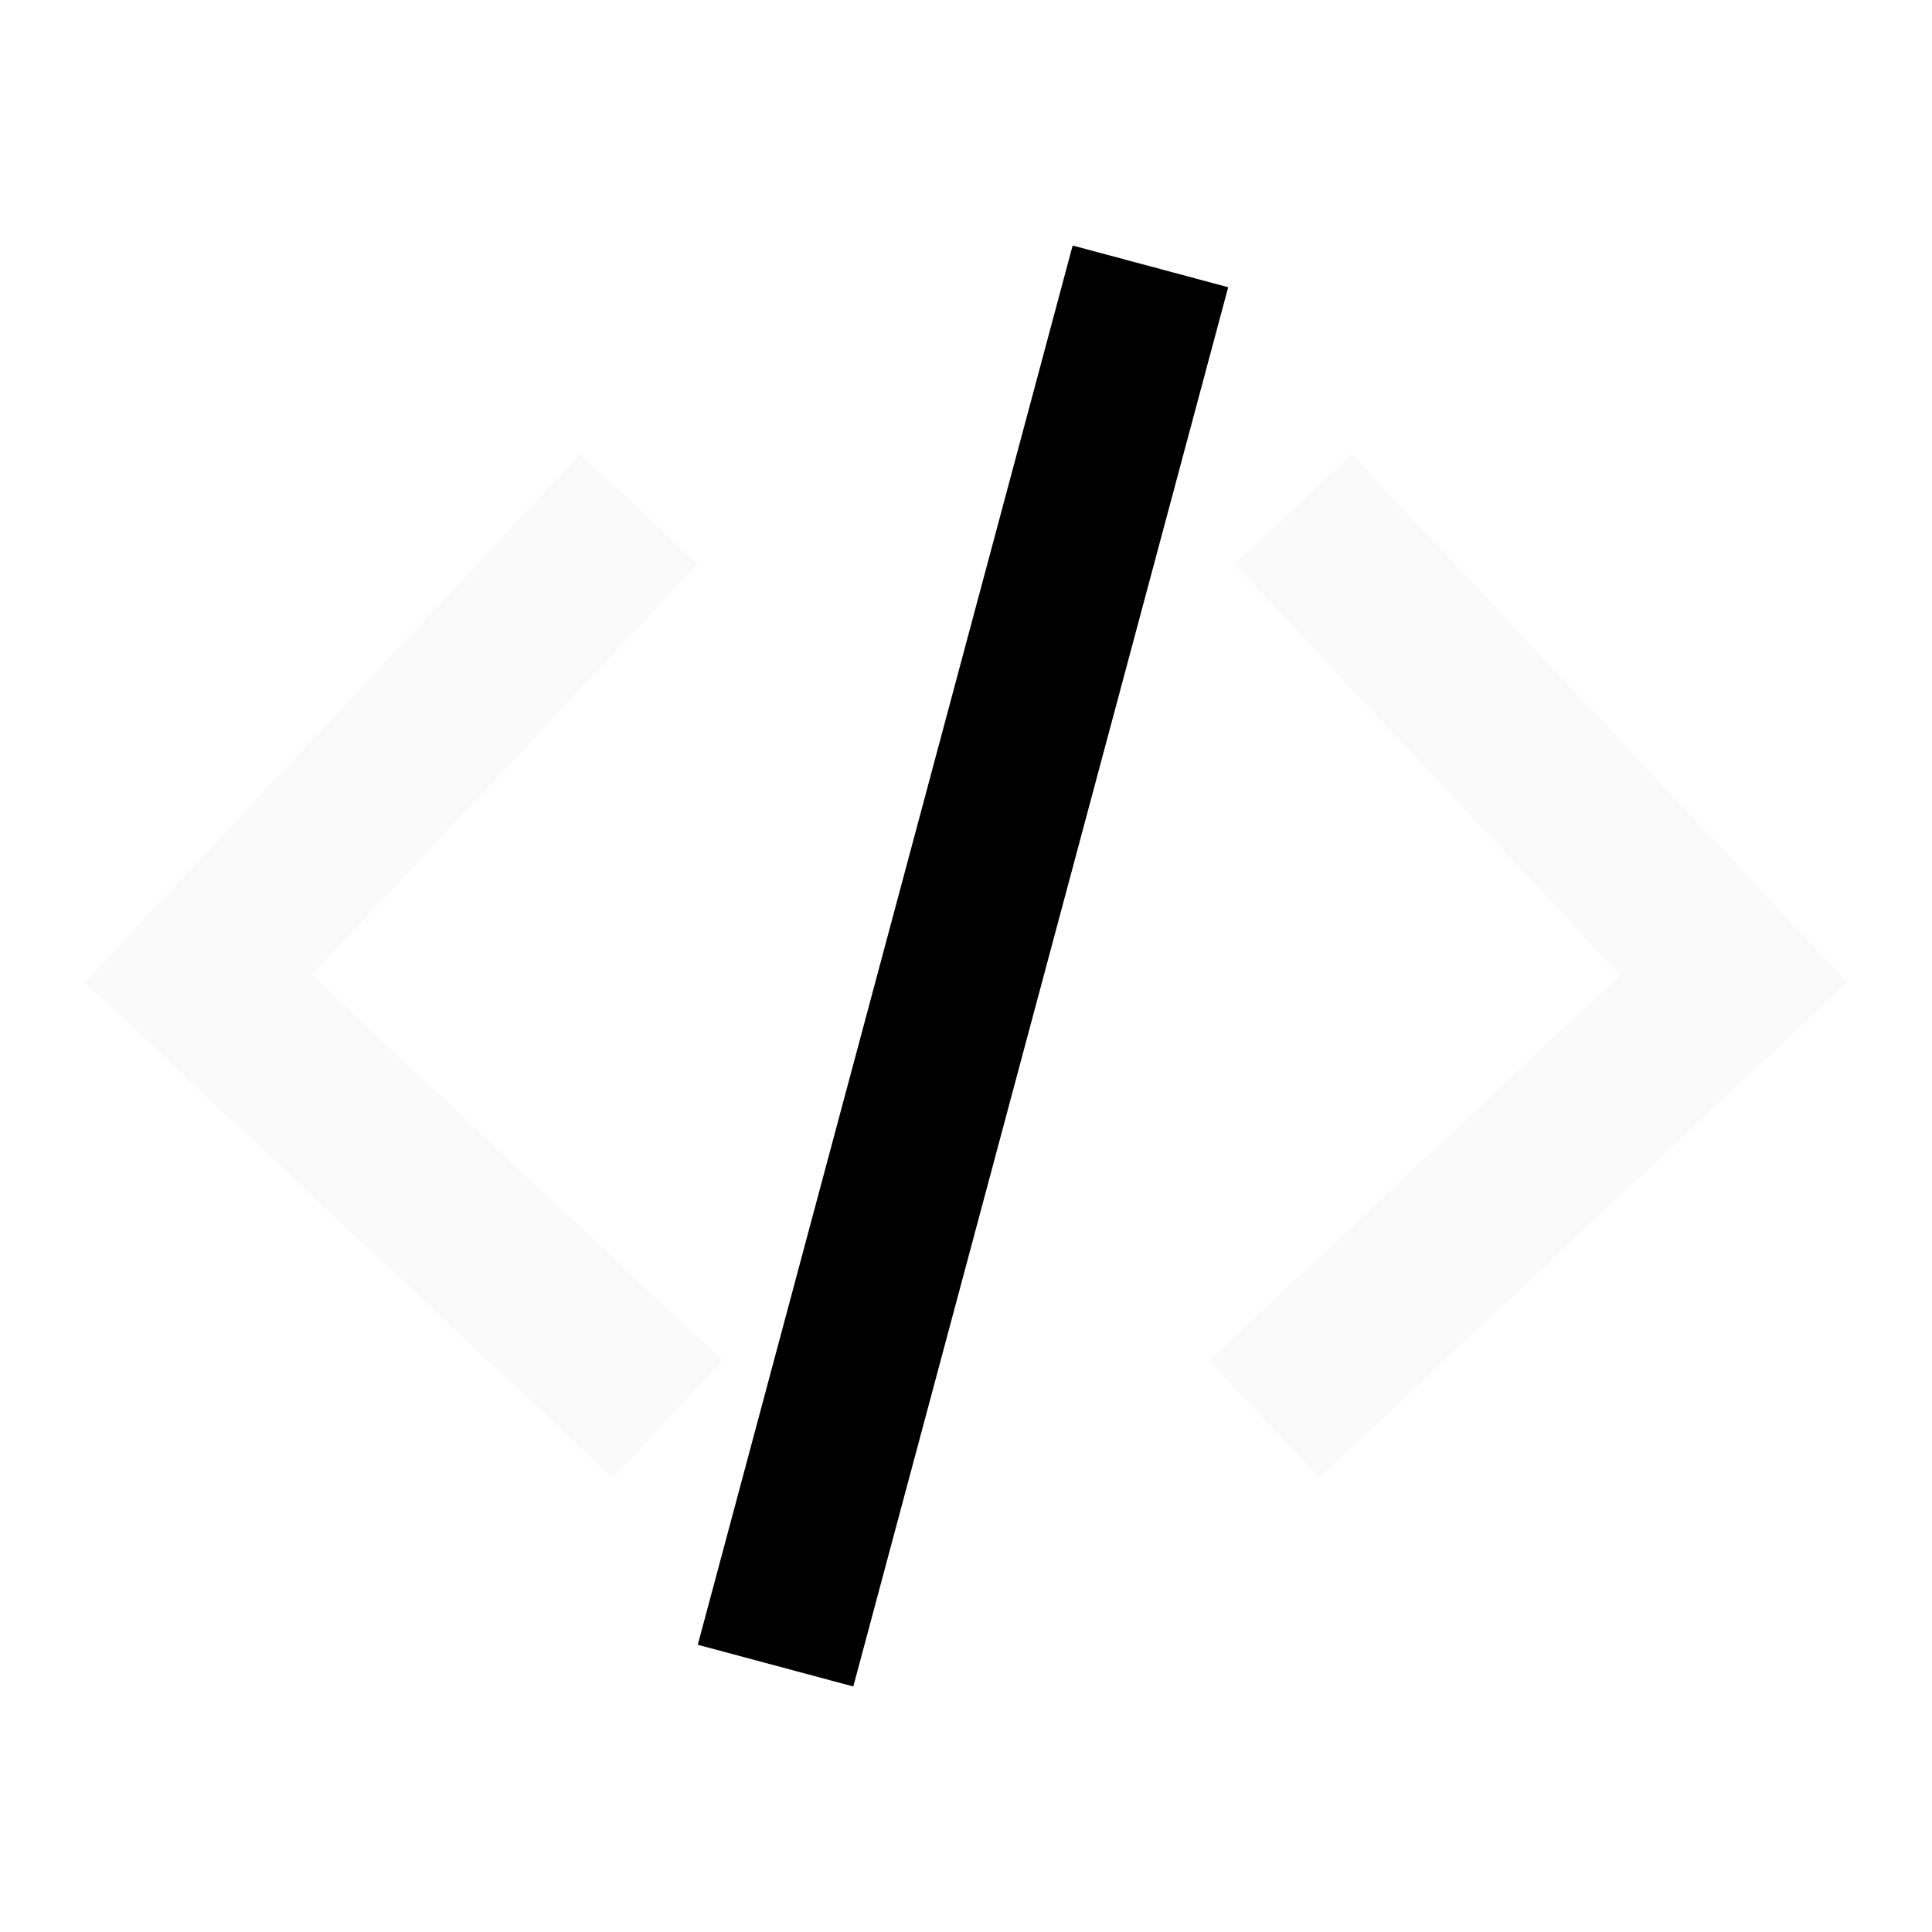
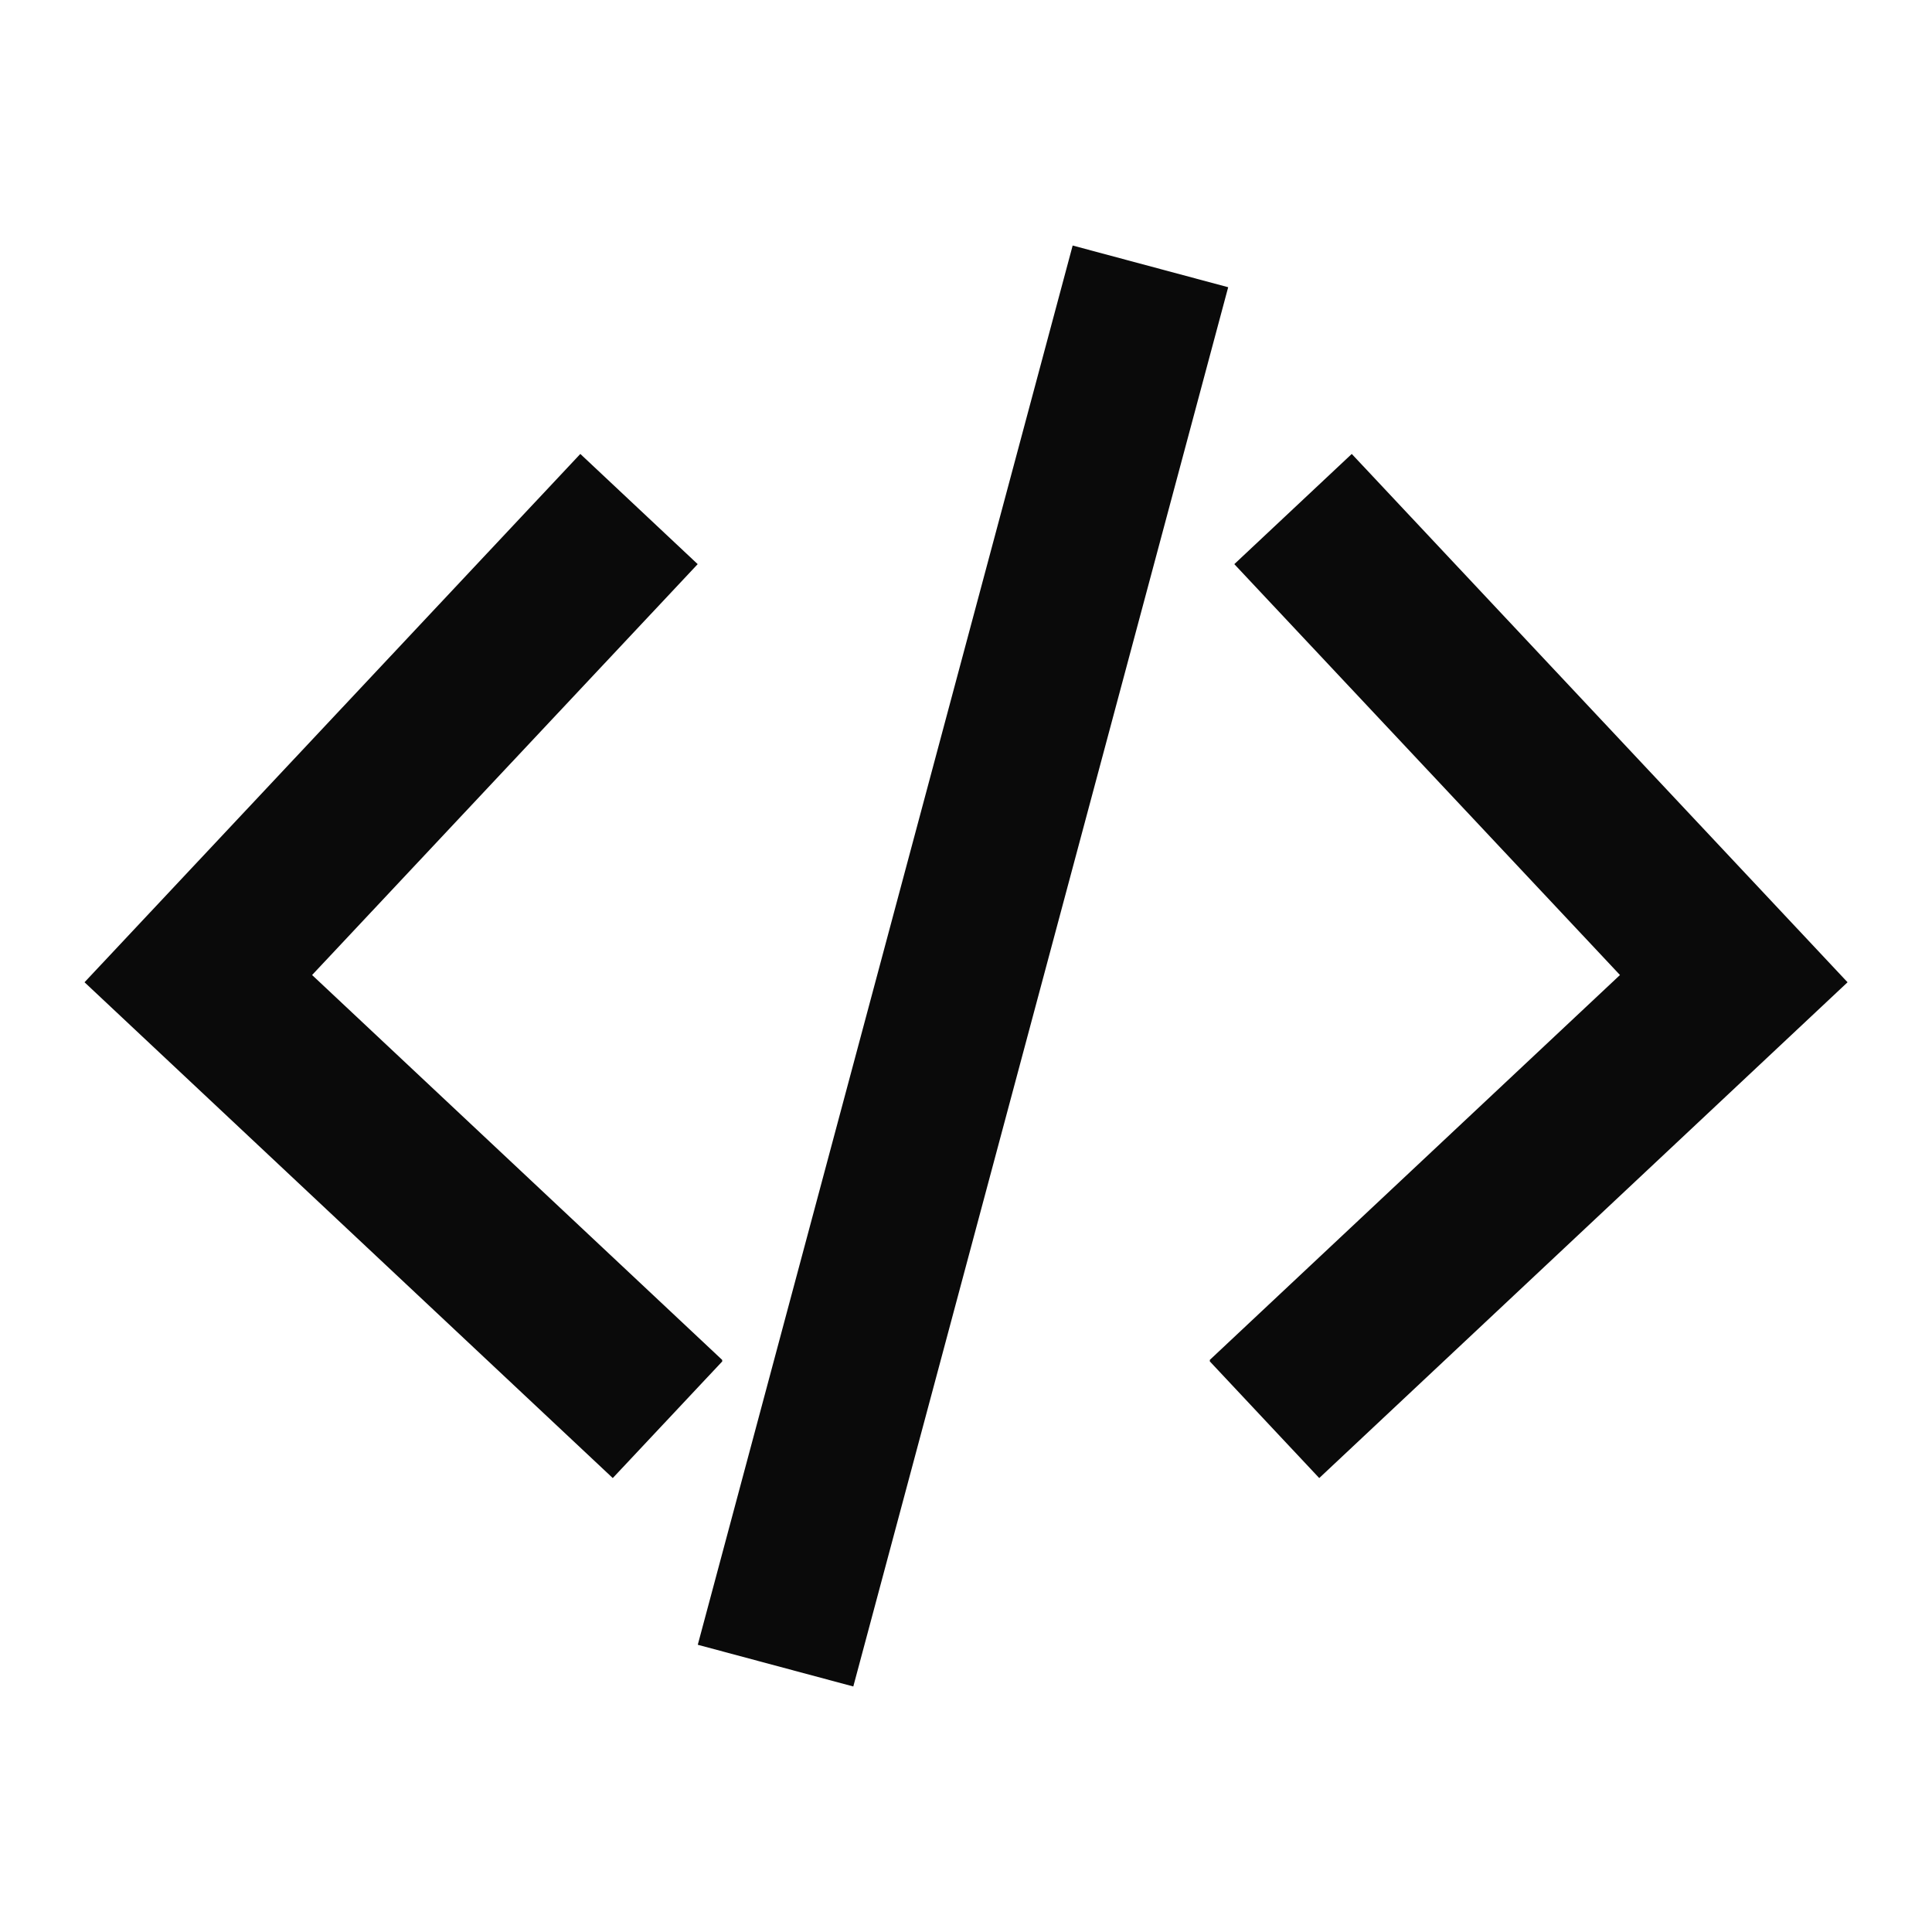
<svg xmlns="http://www.w3.org/2000/svg" width="800px" height="800px" viewBox="0 0 24 24" fill="none">
-   <path d="M13.325 3.05L8.668 20.432L10.6 20.95L15.257 3.568L13.325 3.05Z" fill="#000000" />
-   <path d="M7.612 18.361L8.972 16.912L8.971 16.893L3.877 12.112L8.667 7.008L7.209 5.639L1.05 12.202L7.612 18.361Z" fill="#fafafa" />
-   <path d="M16.388 18.361L15.029 16.912L15.029 16.893L20.124 12.112L15.333 7.008L16.792 5.639L22.951 12.202L16.388 18.361Z" fill="#fafafa" />
+   <path d="M13.325 3.05L8.668 20.432L10.6 20.95L15.257 3.568L13.325 3.05Z" fill="#0a0a0a" />
+   <path d="M7.612 18.361L8.972 16.912L8.971 16.893L3.877 12.112L8.667 7.008L7.209 5.639L1.05 12.202L7.612 18.361Z" fill="#0a0a0a" />
+   <path d="M16.388 18.361L15.029 16.912L15.029 16.893L20.124 12.112L15.333 7.008L16.792 5.639L22.951 12.202L16.388 18.361Z" fill="#0a0a0a" />
</svg>
